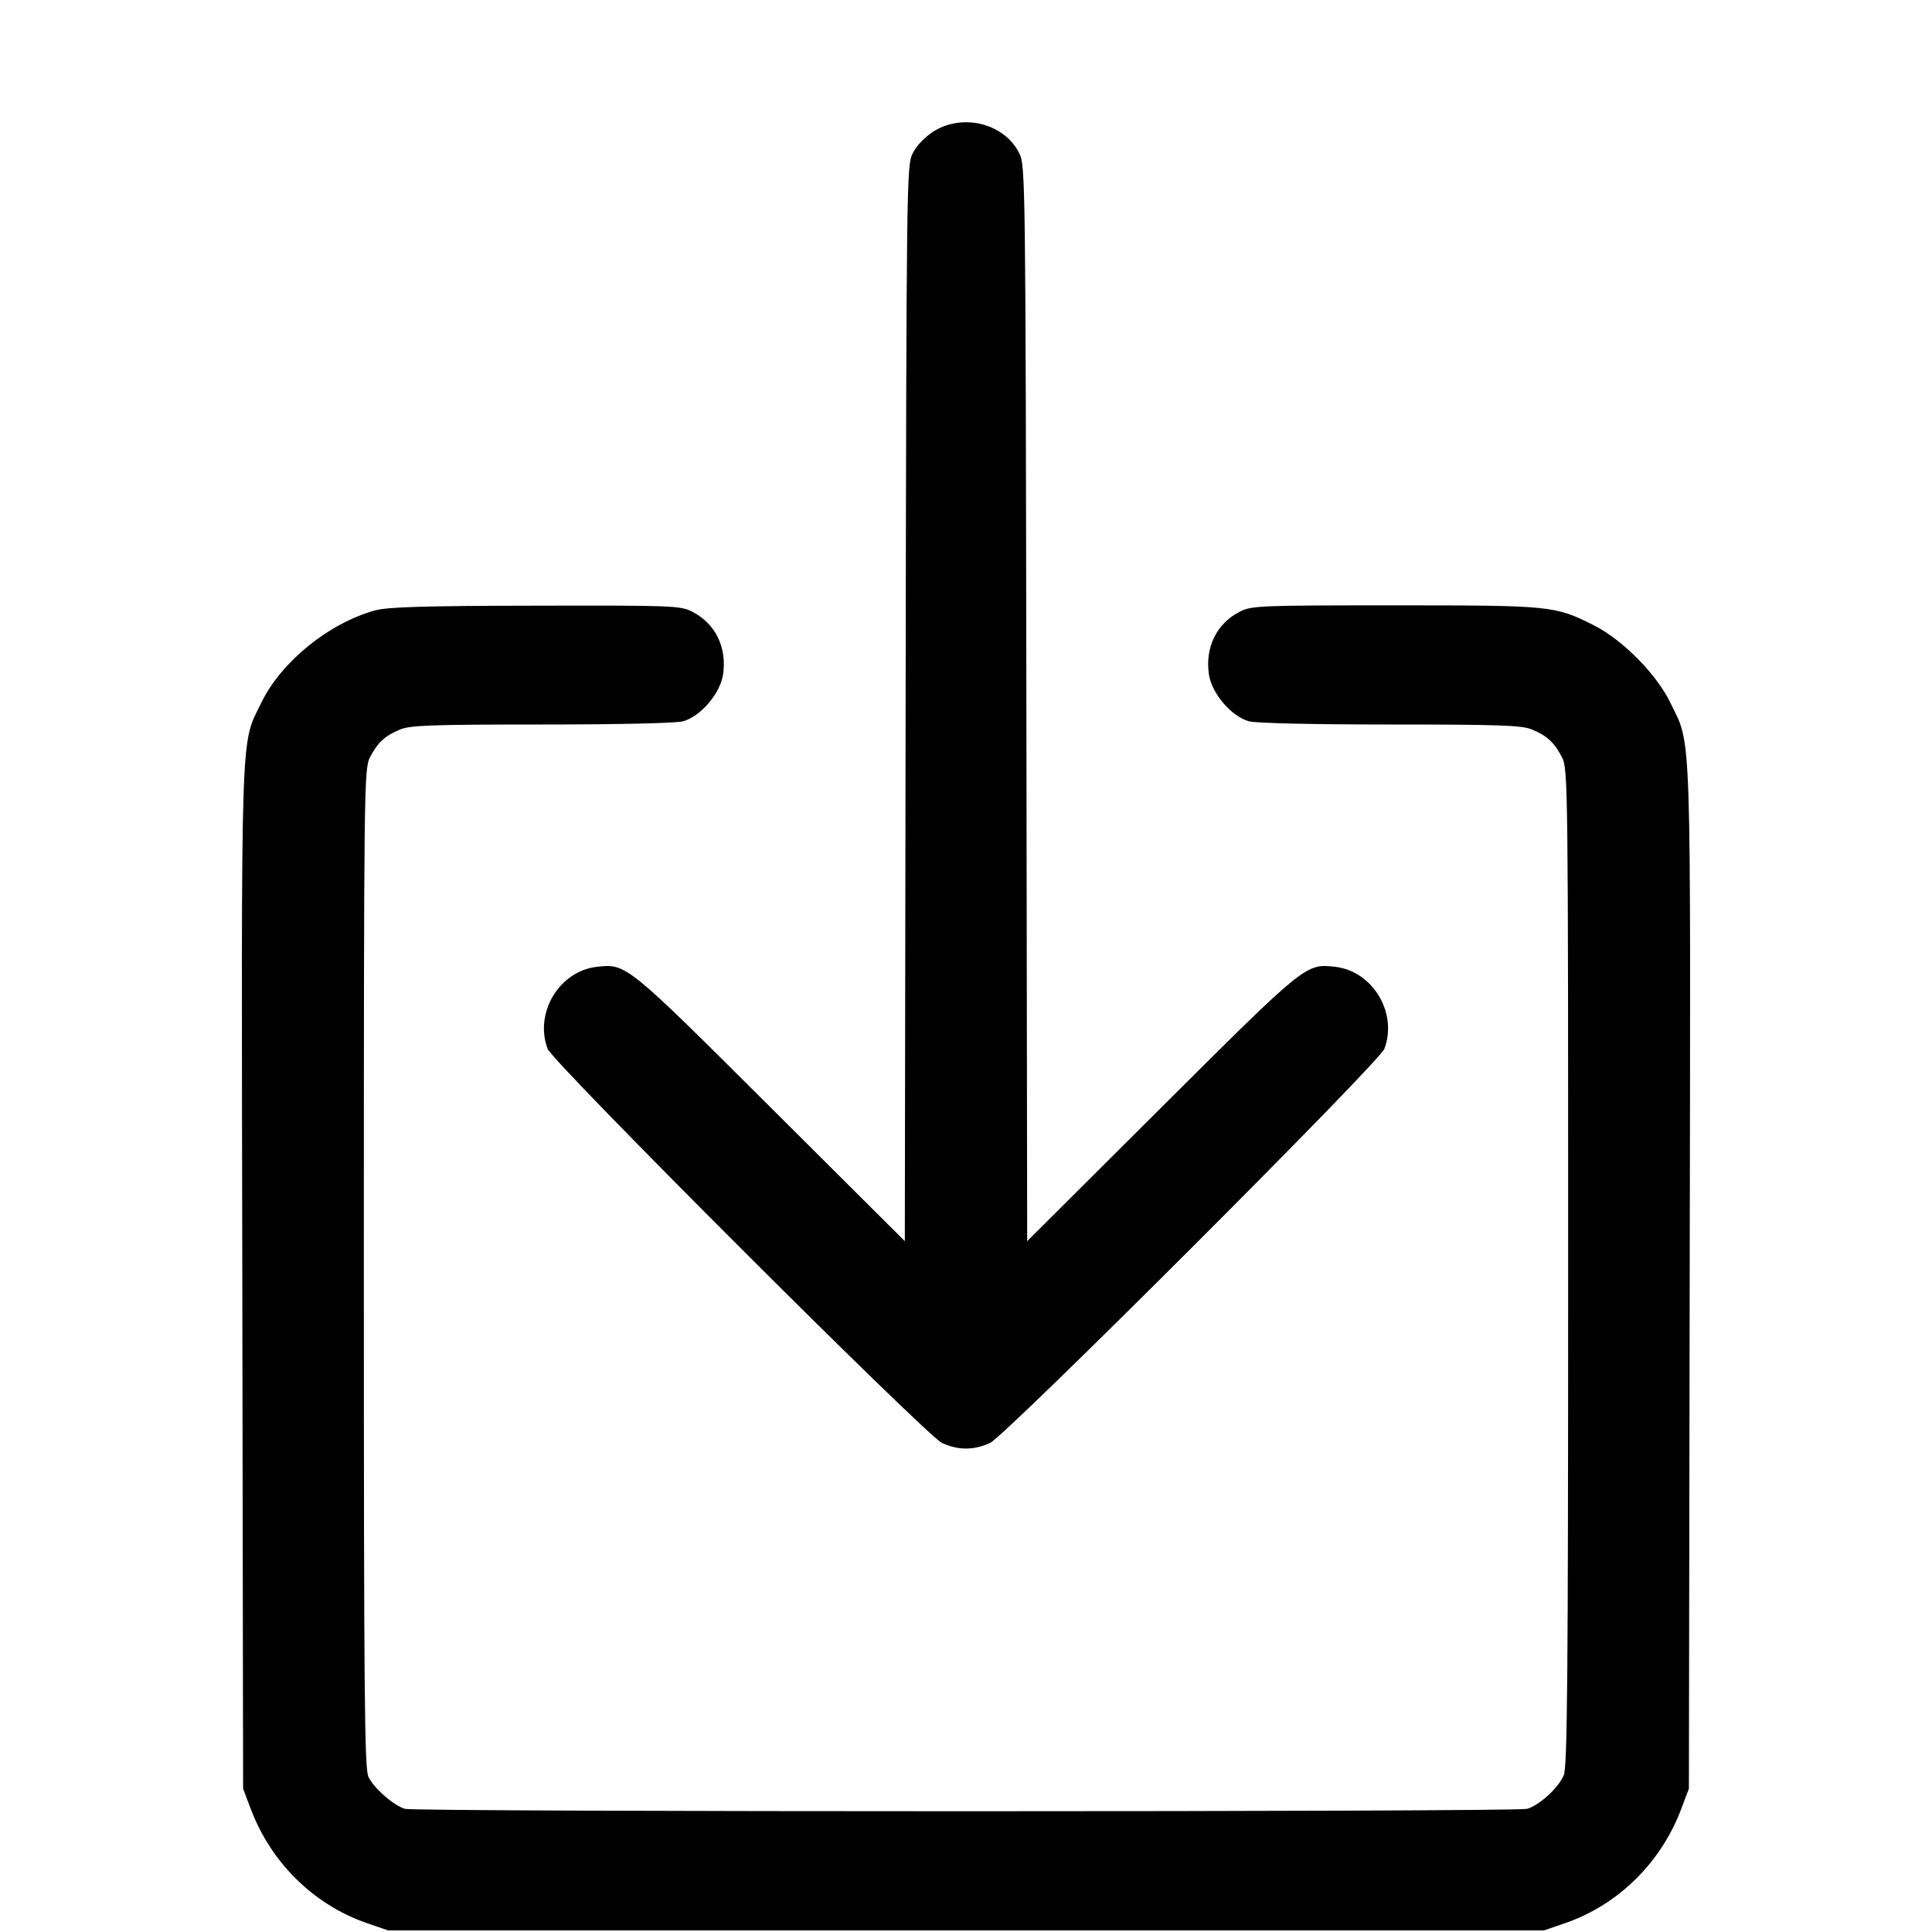
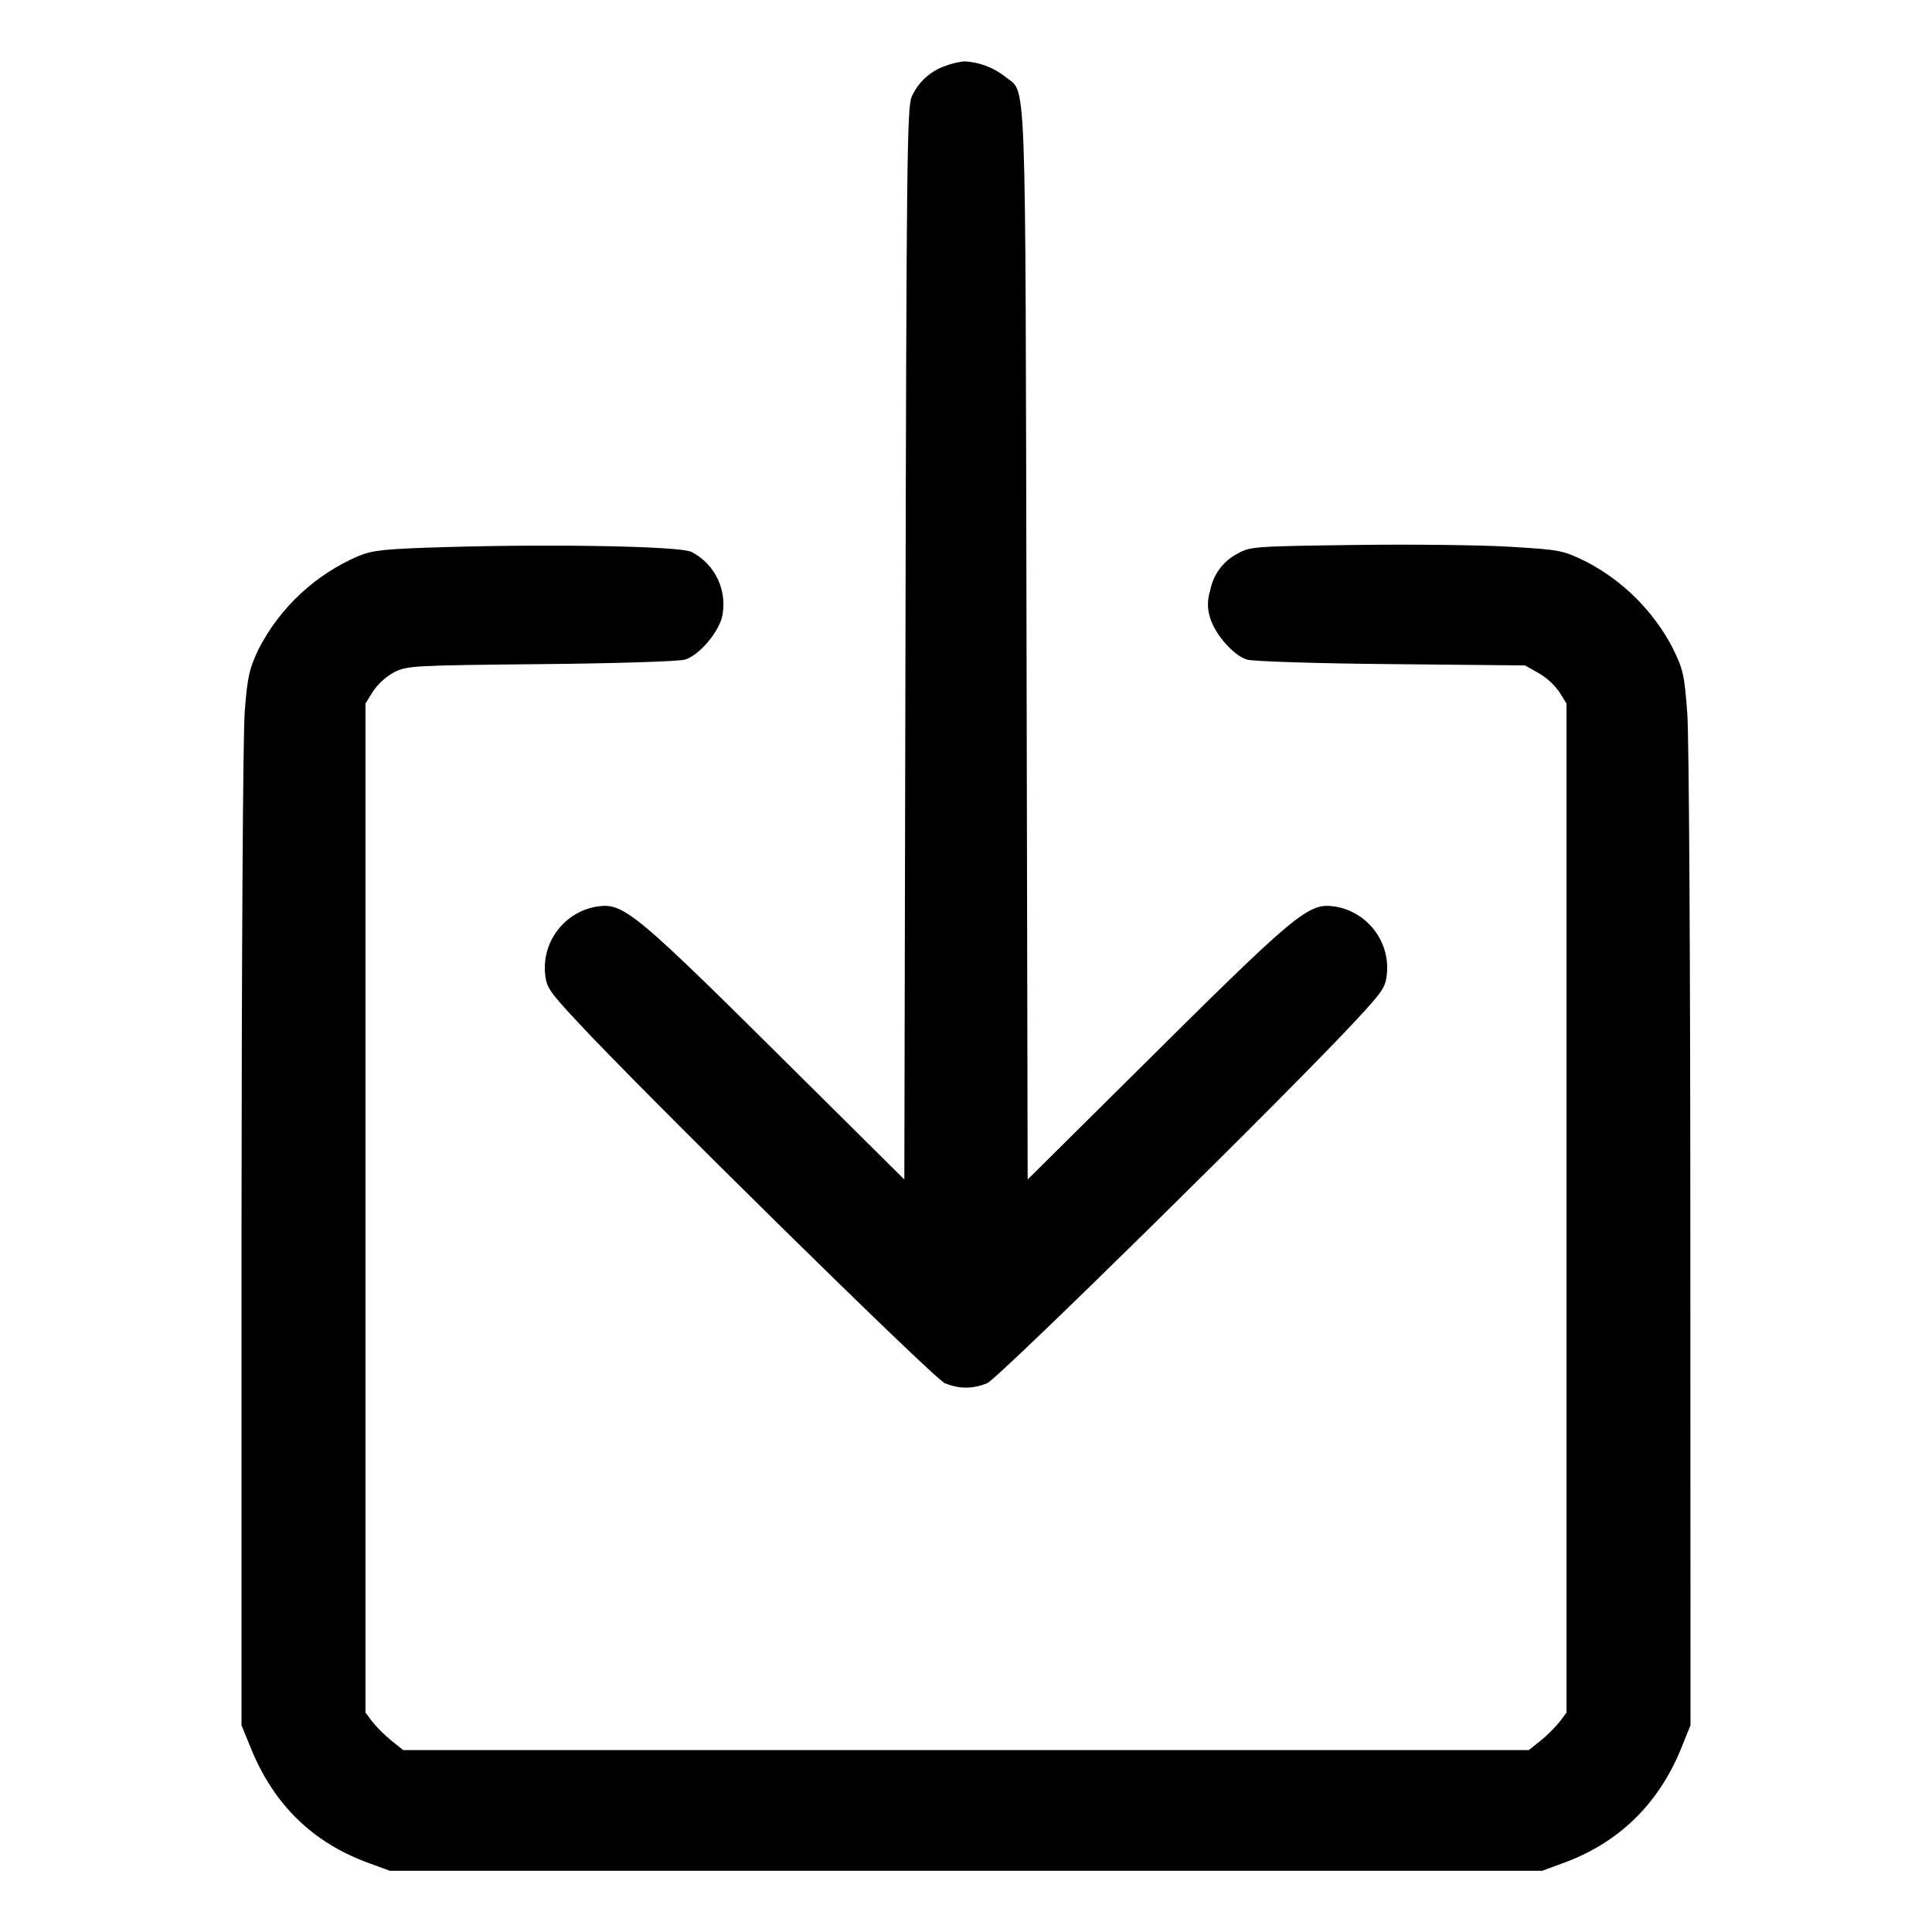
- <svg xmlns="http://www.w3.org/2000/svg" width="12" height="12" viewBox="0 0 12 12">
-   <path d="M5.797 0.817 C 5.743 0.852,5.692 0.906,5.669 0.952 C 5.631 1.028,5.630 1.117,5.625 4.369 L 5.620 7.709 4.785 6.877 C 3.888 5.983,3.890 5.985,3.707 6.005 C 3.474 6.032,3.318 6.290,3.401 6.514 C 3.432 6.598,5.751 8.915,5.850 8.962 C 5.952 9.009,6.048 9.009,6.150 8.962 C 6.249 8.915,8.568 6.598,8.599 6.514 C 8.682 6.290,8.526 6.032,8.293 6.005 C 8.110 5.985,8.112 5.983,7.215 6.877 L 6.380 7.709 6.375 4.369 C 6.370 1.117,6.369 1.028,6.331 0.952 C 6.239 0.767,5.981 0.701,5.797 0.817 M2.331 3.791 C 2.045 3.869,1.749 4.108,1.625 4.361 C 1.492 4.635,1.499 4.428,1.505 7.935 L 1.510 11.110 1.557 11.234 C 1.682 11.568,1.948 11.830,2.276 11.944 L 2.410 11.990 6.000 11.990 L 9.590 11.990 9.724 11.944 C 10.052 11.830,10.318 11.568,10.443 11.234 L 10.490 11.110 10.495 7.935 C 10.501 4.432,10.508 4.641,10.375 4.365 C 10.290 4.188,10.078 3.974,9.900 3.884 C 9.657 3.762,9.638 3.760,8.664 3.760 C 7.822 3.760,7.775 3.762,7.701 3.799 C 7.556 3.873,7.484 4.021,7.509 4.190 C 7.527 4.308,7.648 4.449,7.757 4.480 C 7.801 4.492,8.155 4.500,8.636 4.500 C 9.315 4.500,9.453 4.505,9.515 4.531 C 9.610 4.570,9.655 4.613,9.702 4.704 C 9.739 4.776,9.740 4.876,9.740 7.870 C 9.740 10.421,9.735 10.973,9.713 11.026 C 9.681 11.104,9.560 11.214,9.485 11.235 C 9.413 11.255,2.587 11.255,2.515 11.235 C 2.447 11.215,2.327 11.112,2.289 11.038 C 2.264 10.990,2.260 10.550,2.260 7.880 C 2.260 4.876,2.261 4.776,2.298 4.704 C 2.345 4.613,2.390 4.570,2.485 4.531 C 2.547 4.505,2.685 4.500,3.364 4.500 C 3.845 4.500,4.199 4.492,4.243 4.480 C 4.352 4.449,4.473 4.308,4.491 4.190 C 4.516 4.021,4.444 3.873,4.299 3.799 C 4.225 3.762,4.180 3.760,3.326 3.762 C 2.639 3.763,2.407 3.770,2.331 3.791 " fill="currentColor" stroke="none" fill-rule="evenodd" />
+ <svg xmlns="http://www.w3.org/2000/svg" viewBox="0 0 12 12" xml:space="preserve">
+   <rect x="0" y="0" width="12" height="12" fill="none" />
+   <path fill="black" d="M5.873.409a.354.354 0 0 0-.21.191c-.029.063-.033.401-.039 3.398l-.007 3.328-.614-.609C3.922 5.643 3.876 5.604 3.7 5.632a.387.387 0 0 0-.315.41c.008.089.023.112.19.292.398.431 2.224 2.228 2.293 2.257.09.037.174.037.264 0 .069-.029 1.895-1.826 2.293-2.257.167-.18.182-.203.19-.292a.387.387 0 0 0-.315-.41c-.176-.028-.222.011-1.303 1.085l-.614.609-.007-3.328C6.368.32 6.378.59 6.242.475A.448.448 0 0 0 5.99.381a.478.478 0 0 0-.117.028M2.77 3.398c-.379.011-.454.019-.542.055a1.253 1.253 0 0 0-.621.577c-.059.124-.07.172-.087.391-.011.145-.019 1.51-.02 3.272v3.023l.058.142c.143.352.386.589.736.715l.128.047h7.156l.128-.047c.346-.125.594-.366.735-.711l.059-.146-.001-3.013c0-1.693-.008-3.127-.019-3.273-.018-.24-.025-.272-.093-.41a1.27 1.27 0 0 0-.53-.529c-.15-.073-.16-.076-.48-.095-.18-.011-.616-.016-.969-.011-.618.008-.644.01-.72.053a.323.323 0 0 0-.171.229.27.27 0 0 0 0 .173c.032.103.145.232.229.257.036.011.435.024.895.028l.831.008.085.048a.41.41 0 0 1 .129.118l.044.071V10.637l-.041.055a.859.859 0 0 1-.117.117l-.076.061H2.504l-.076-.061a.859.859 0 0 1-.117-.117l-.041-.055V4.37l.047-.076a.389.389 0 0 1 .13-.118c.08-.041.114-.043.913-.051.459-.004.858-.017.894-.028.084-.025.197-.154.229-.257a.366.366 0 0 0-.188-.412c-.067-.035-.842-.05-1.525-.03" />
</svg>
